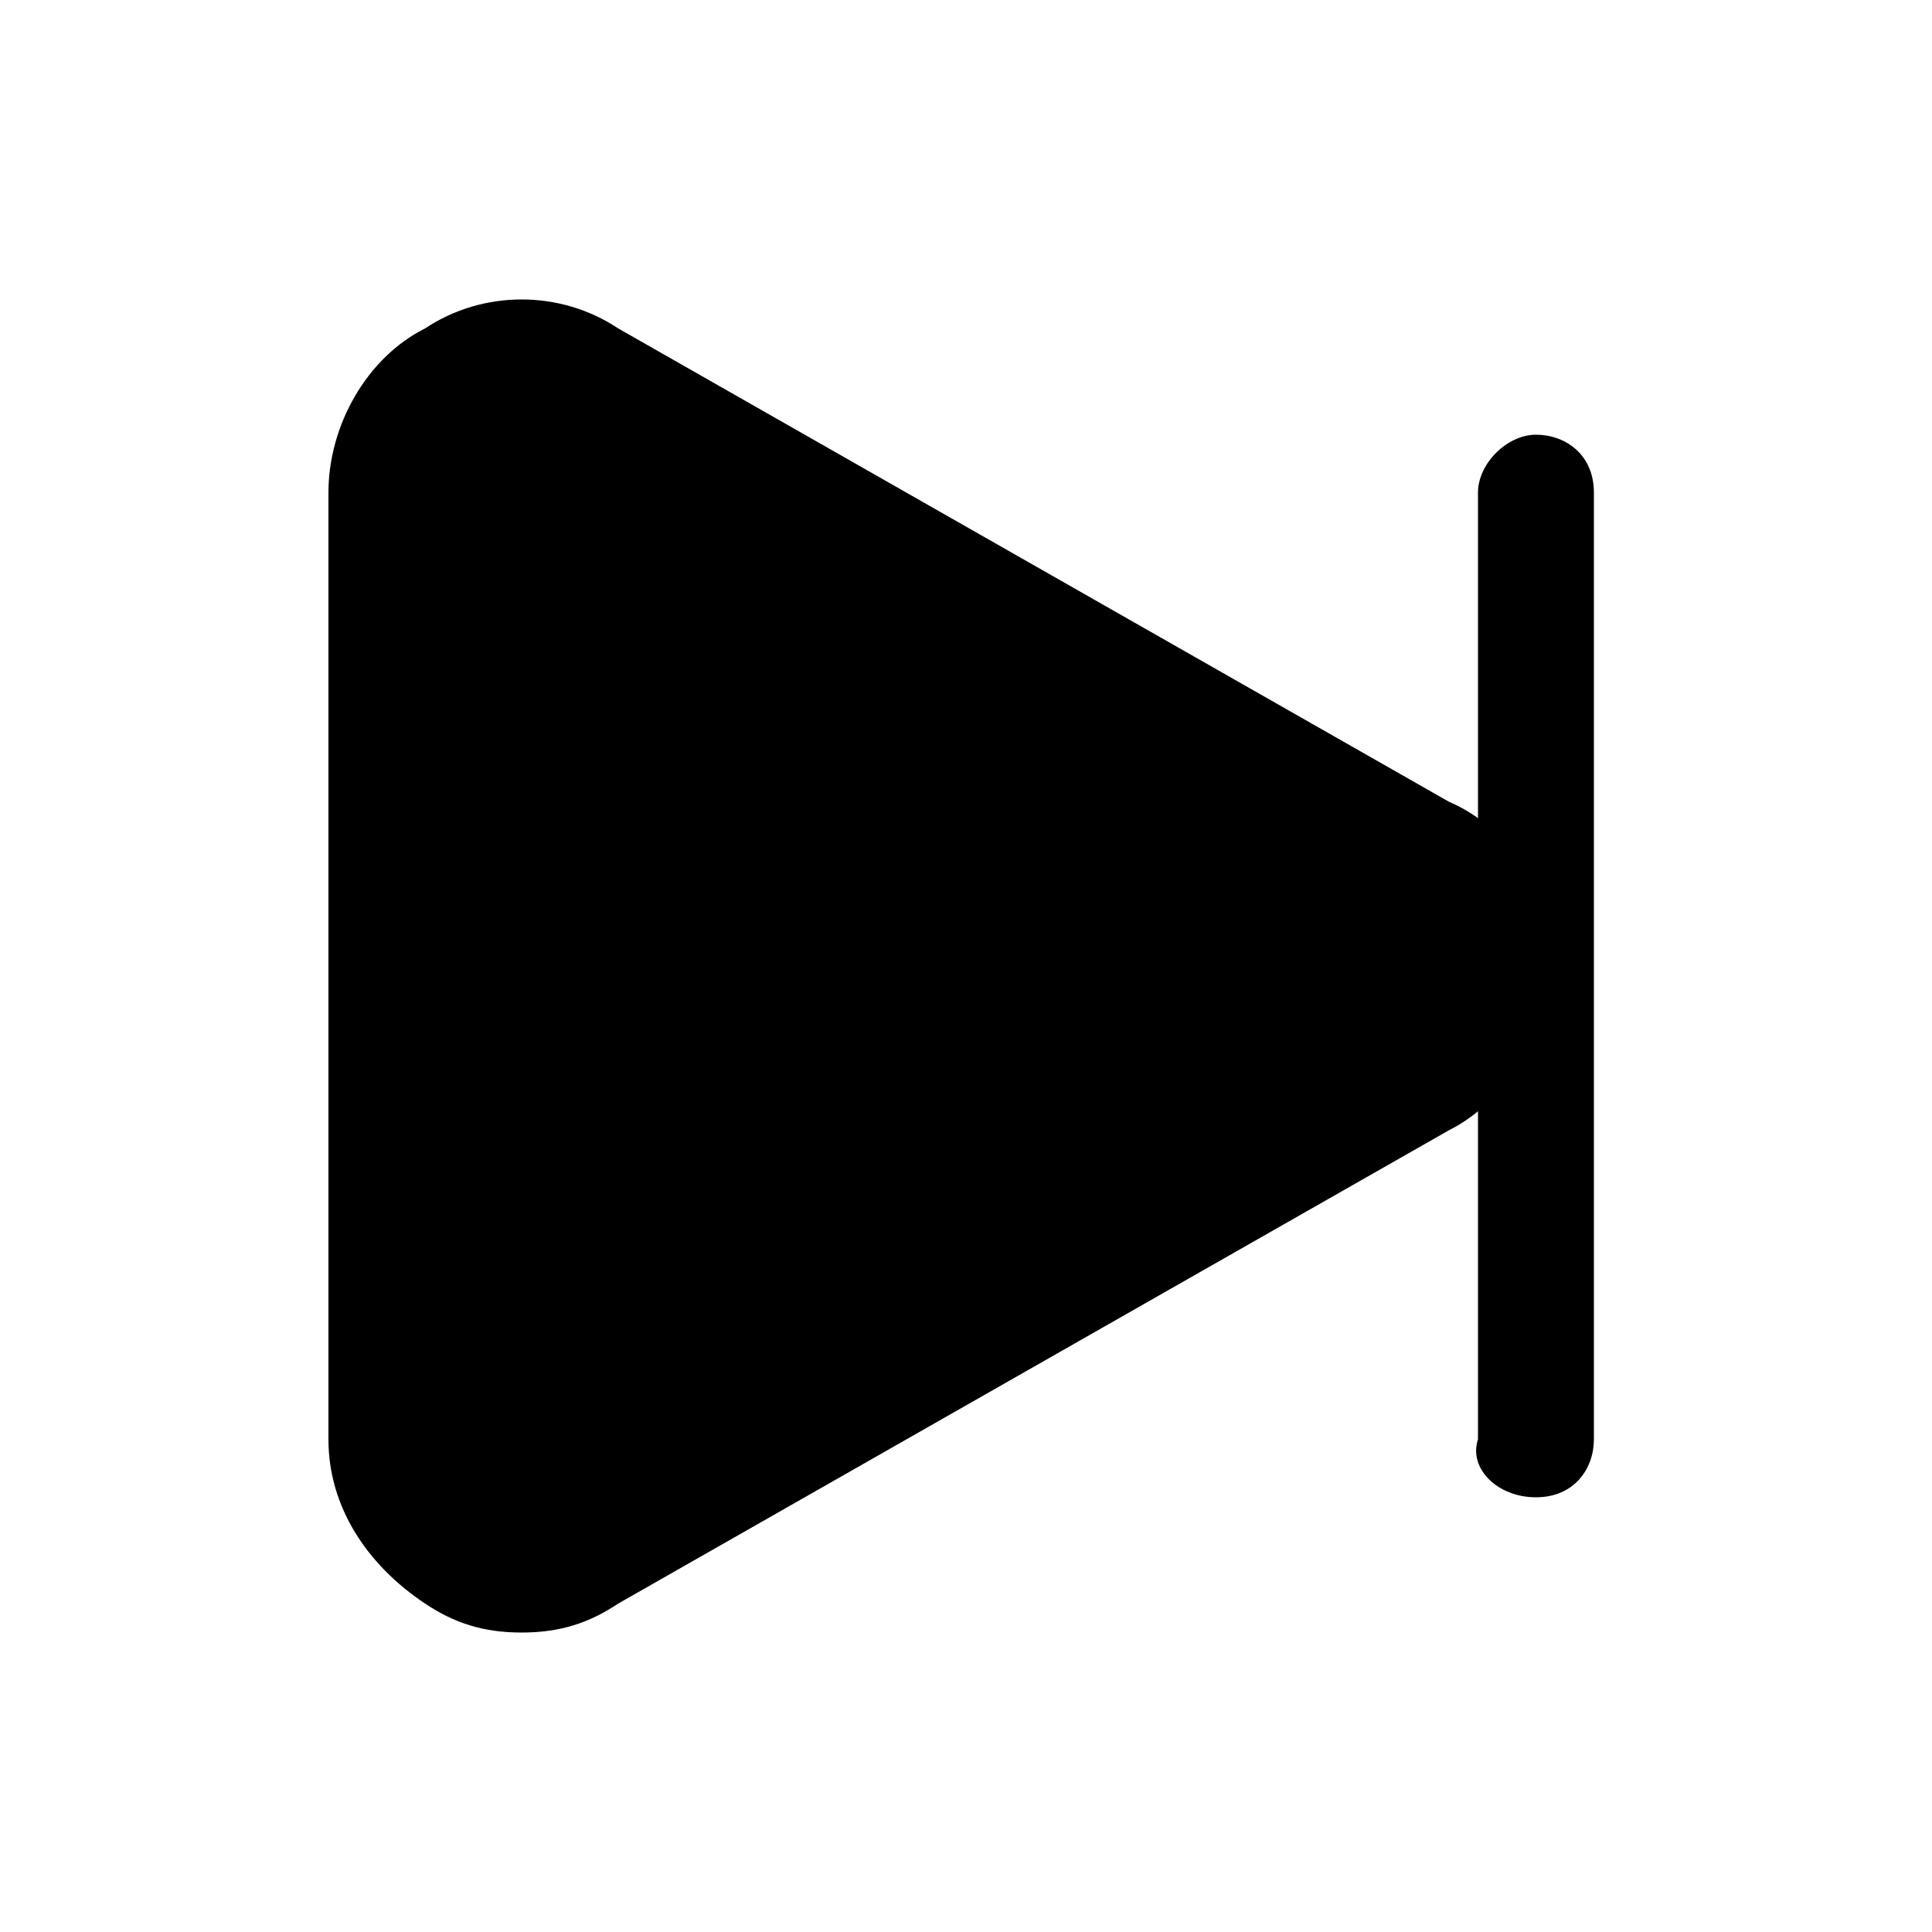
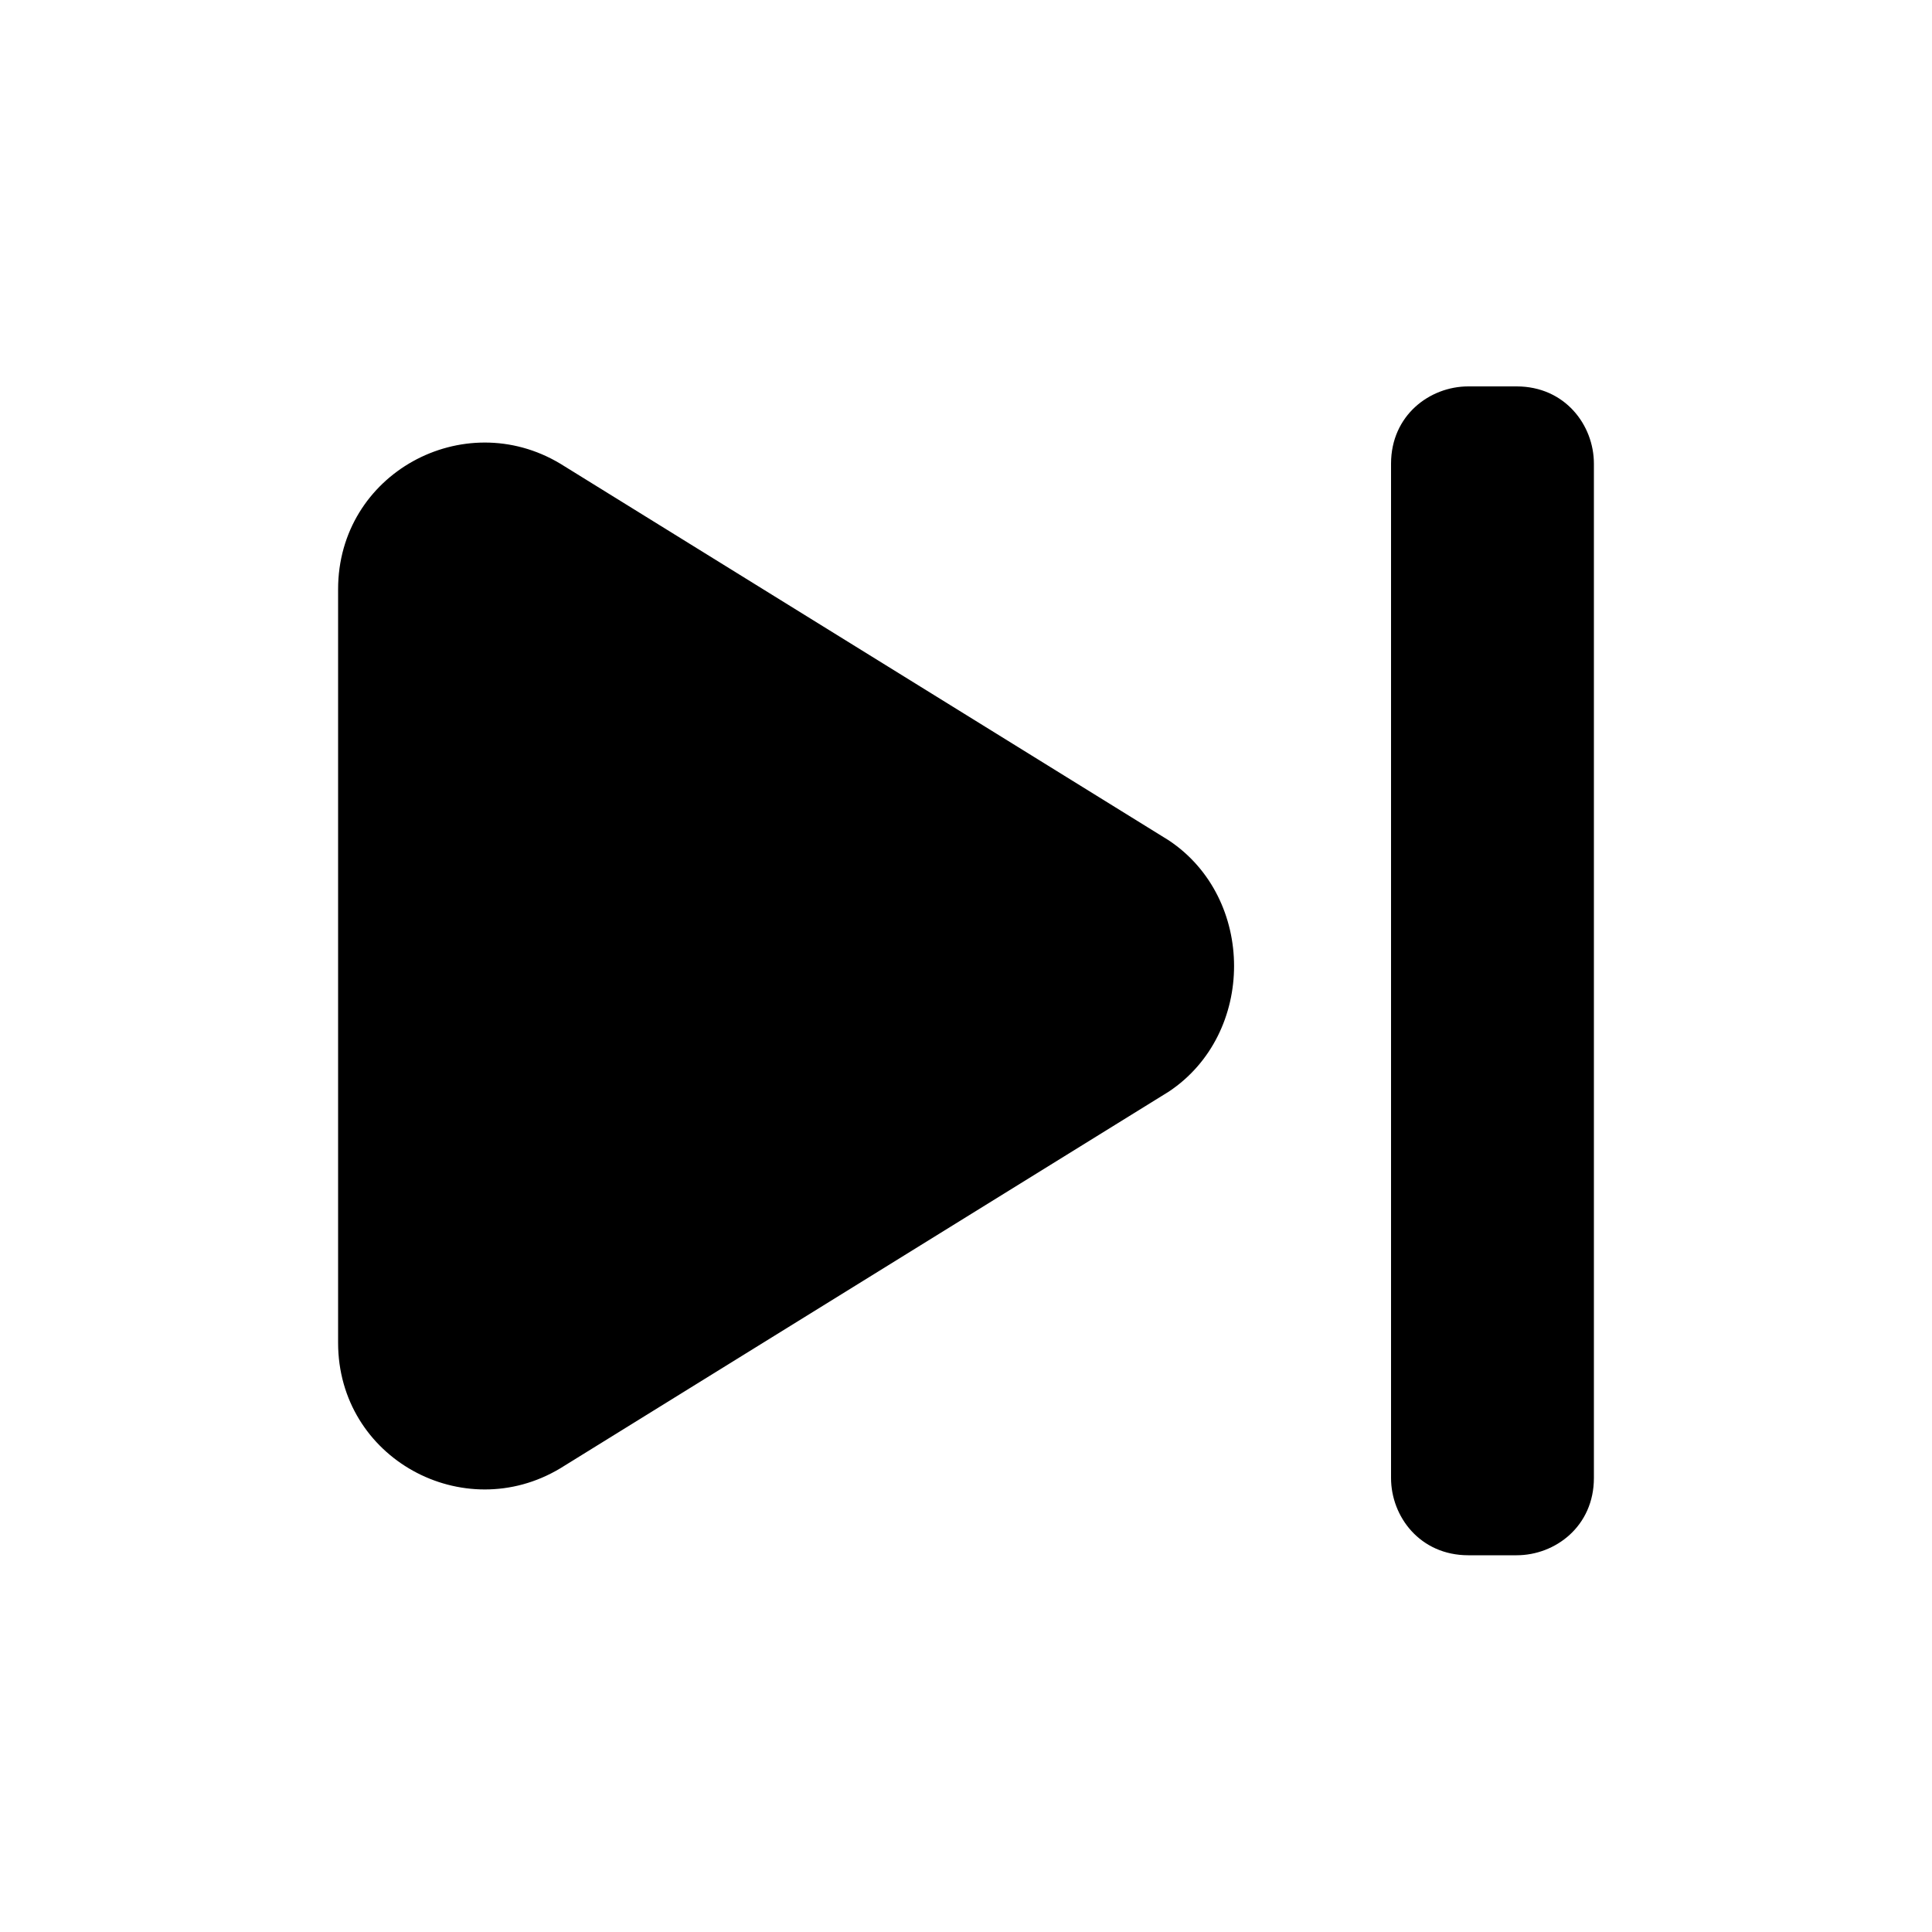
<svg xmlns="http://www.w3.org/2000/svg" viewBox="0 0 20 20" fill="currentColor" aria-hidden="true">
-   <path d="M16 10c0 .7-.4 1.4-1 1.7l-8.6 4.9c-.3.2-.6.3-1 .3s-.7-.1-1-.3c-.6-.4-1-1-1-1.7V5.1c0-.7.4-1.4 1-1.7.6-.4 1.4-.4 2 0L15 8.3c.7.3 1 1 1 1.7z" />
-   <path d="M15.9 15.5c.4 0 .6-.3.6-.6V5.1c0-.4-.3-.6-.6-.6s-.6.3-.6.6v9.8c-.1.3.2.6.6.6z" />
+   <path d="M15.2 4c-.4 0-.8.3-.8.8v10.5c0 .4.3.8.8.8h.5c.4 0 .8-.3.8-.8V4.8c0-.4-.3-.8-.8-.8h-.5zM5.8 4.8c-1-.6-2.3.1-2.3 1.3v7.8c0 1.2 1.3 1.9 2.3 1.3l6.3-3.9c.9-.6.9-2 0-2.6L5.8 4.8z" />
</svg>
